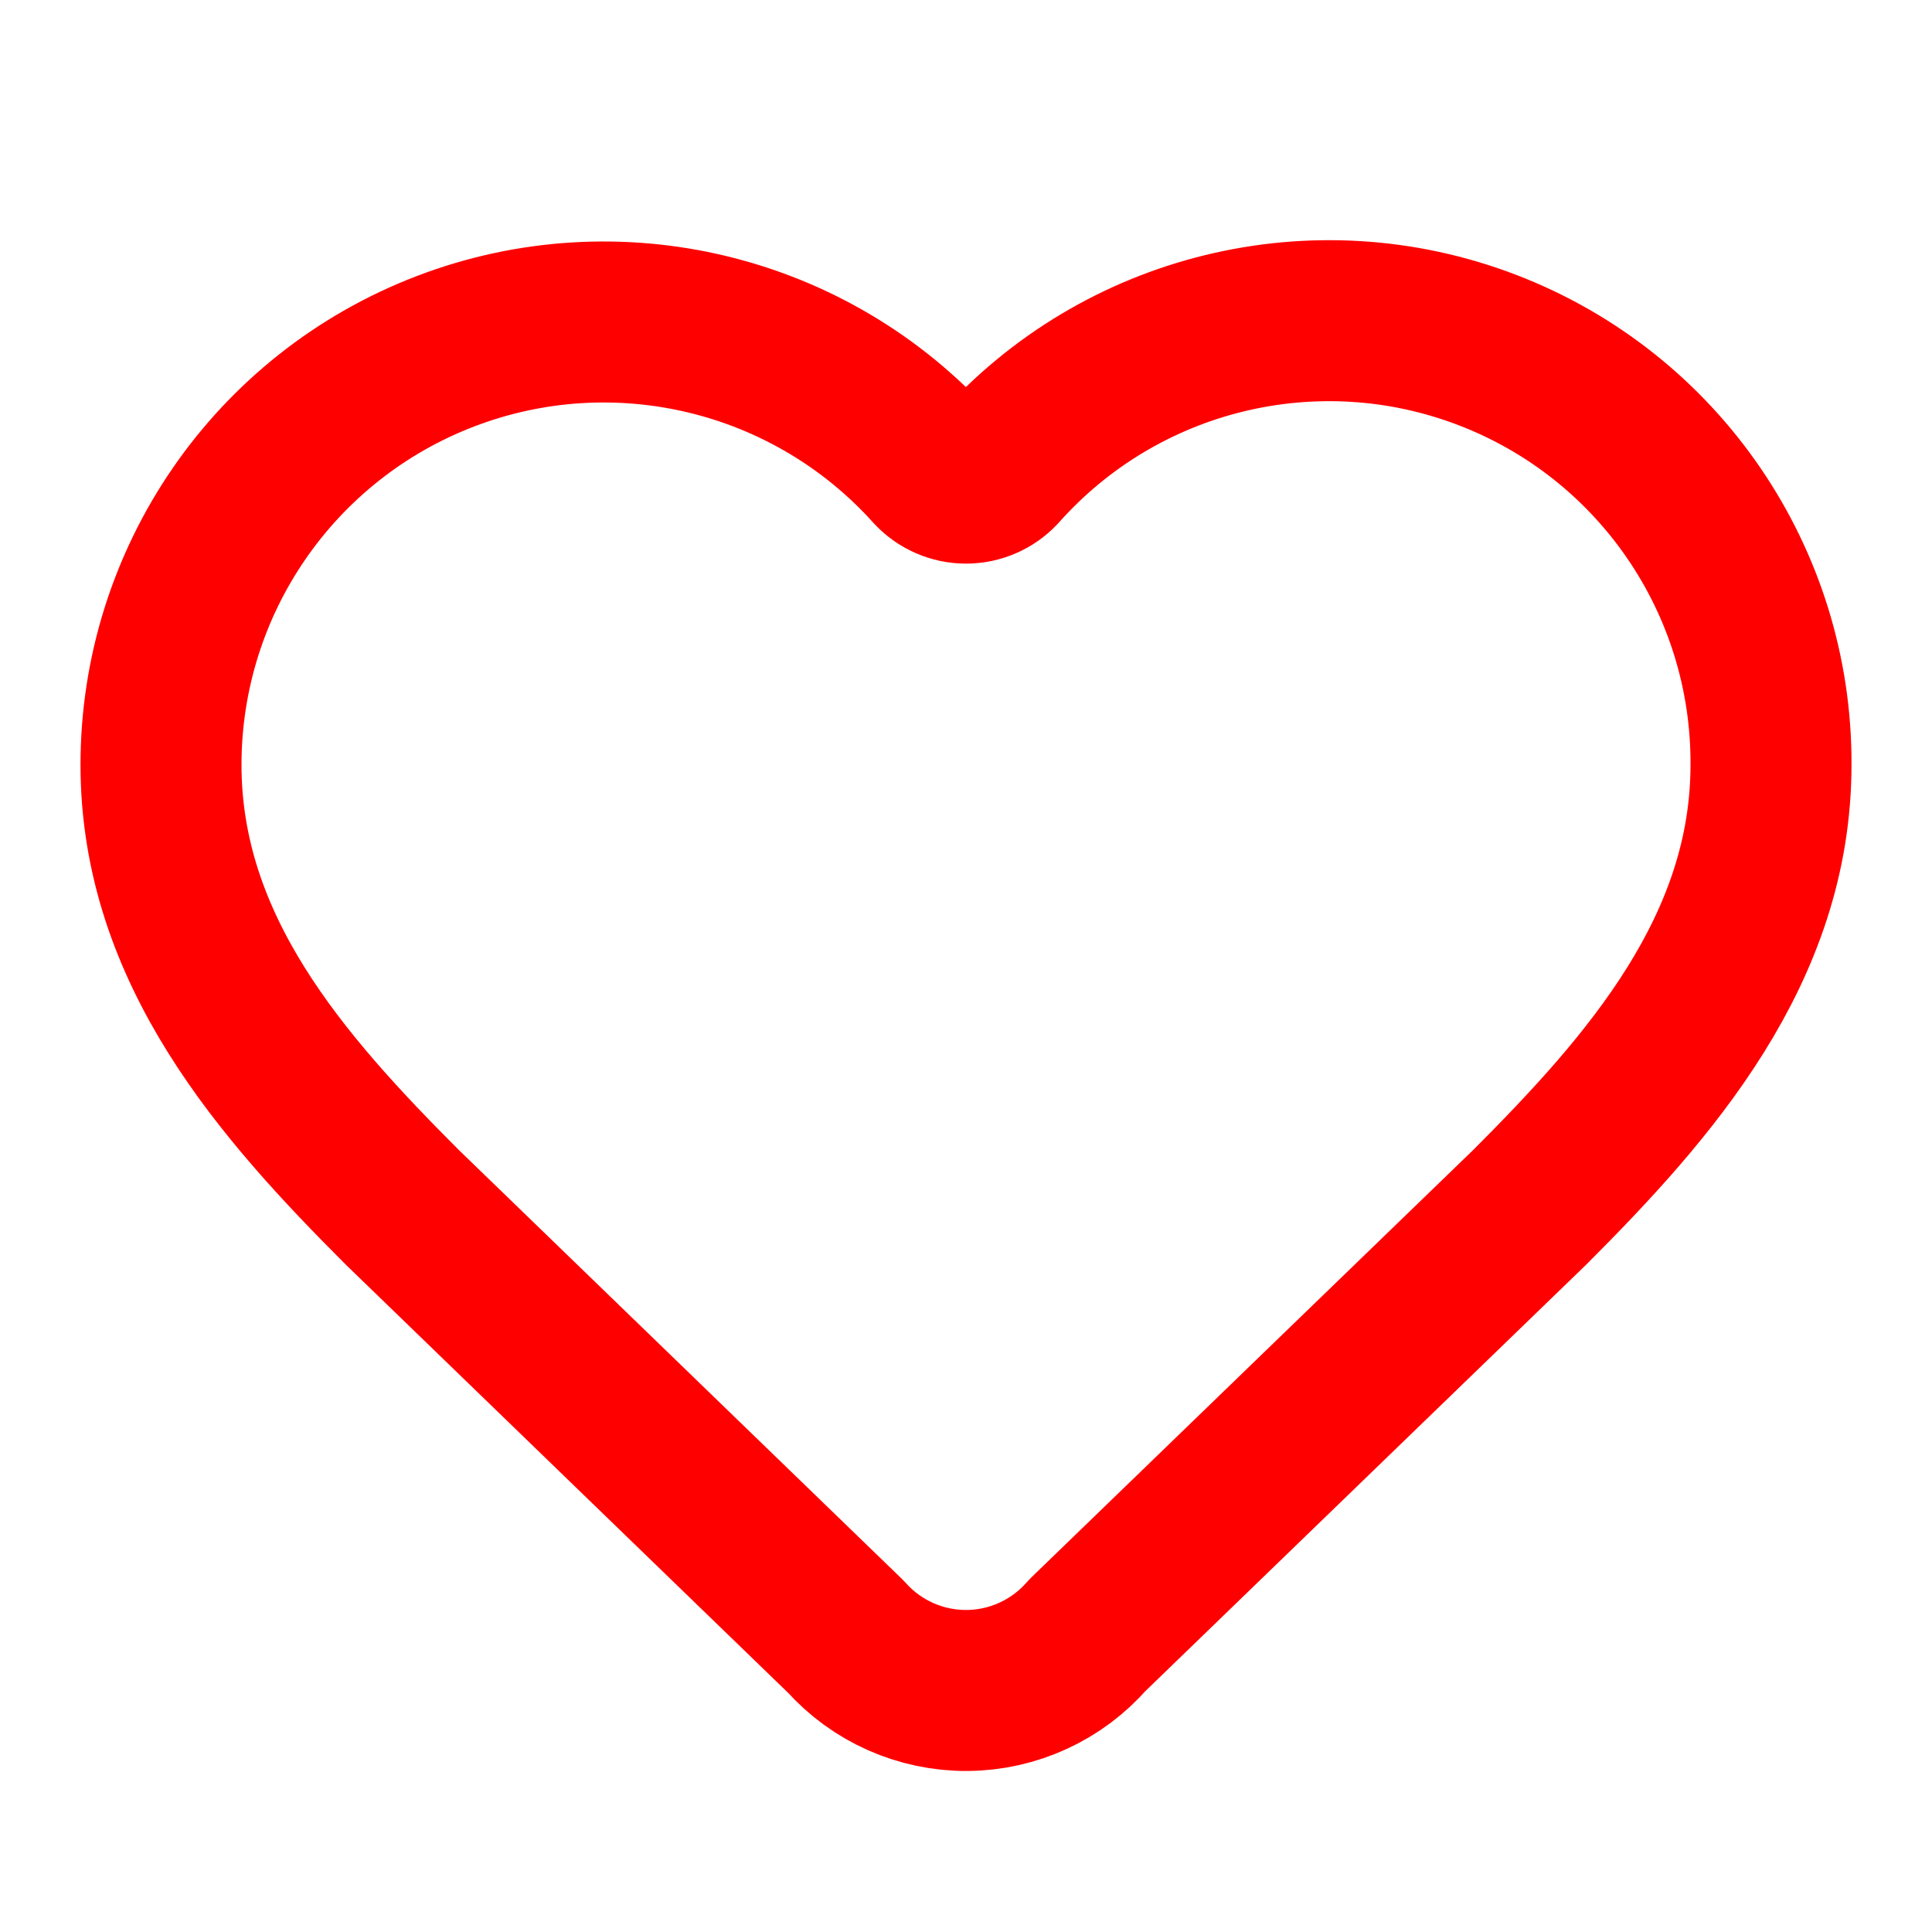
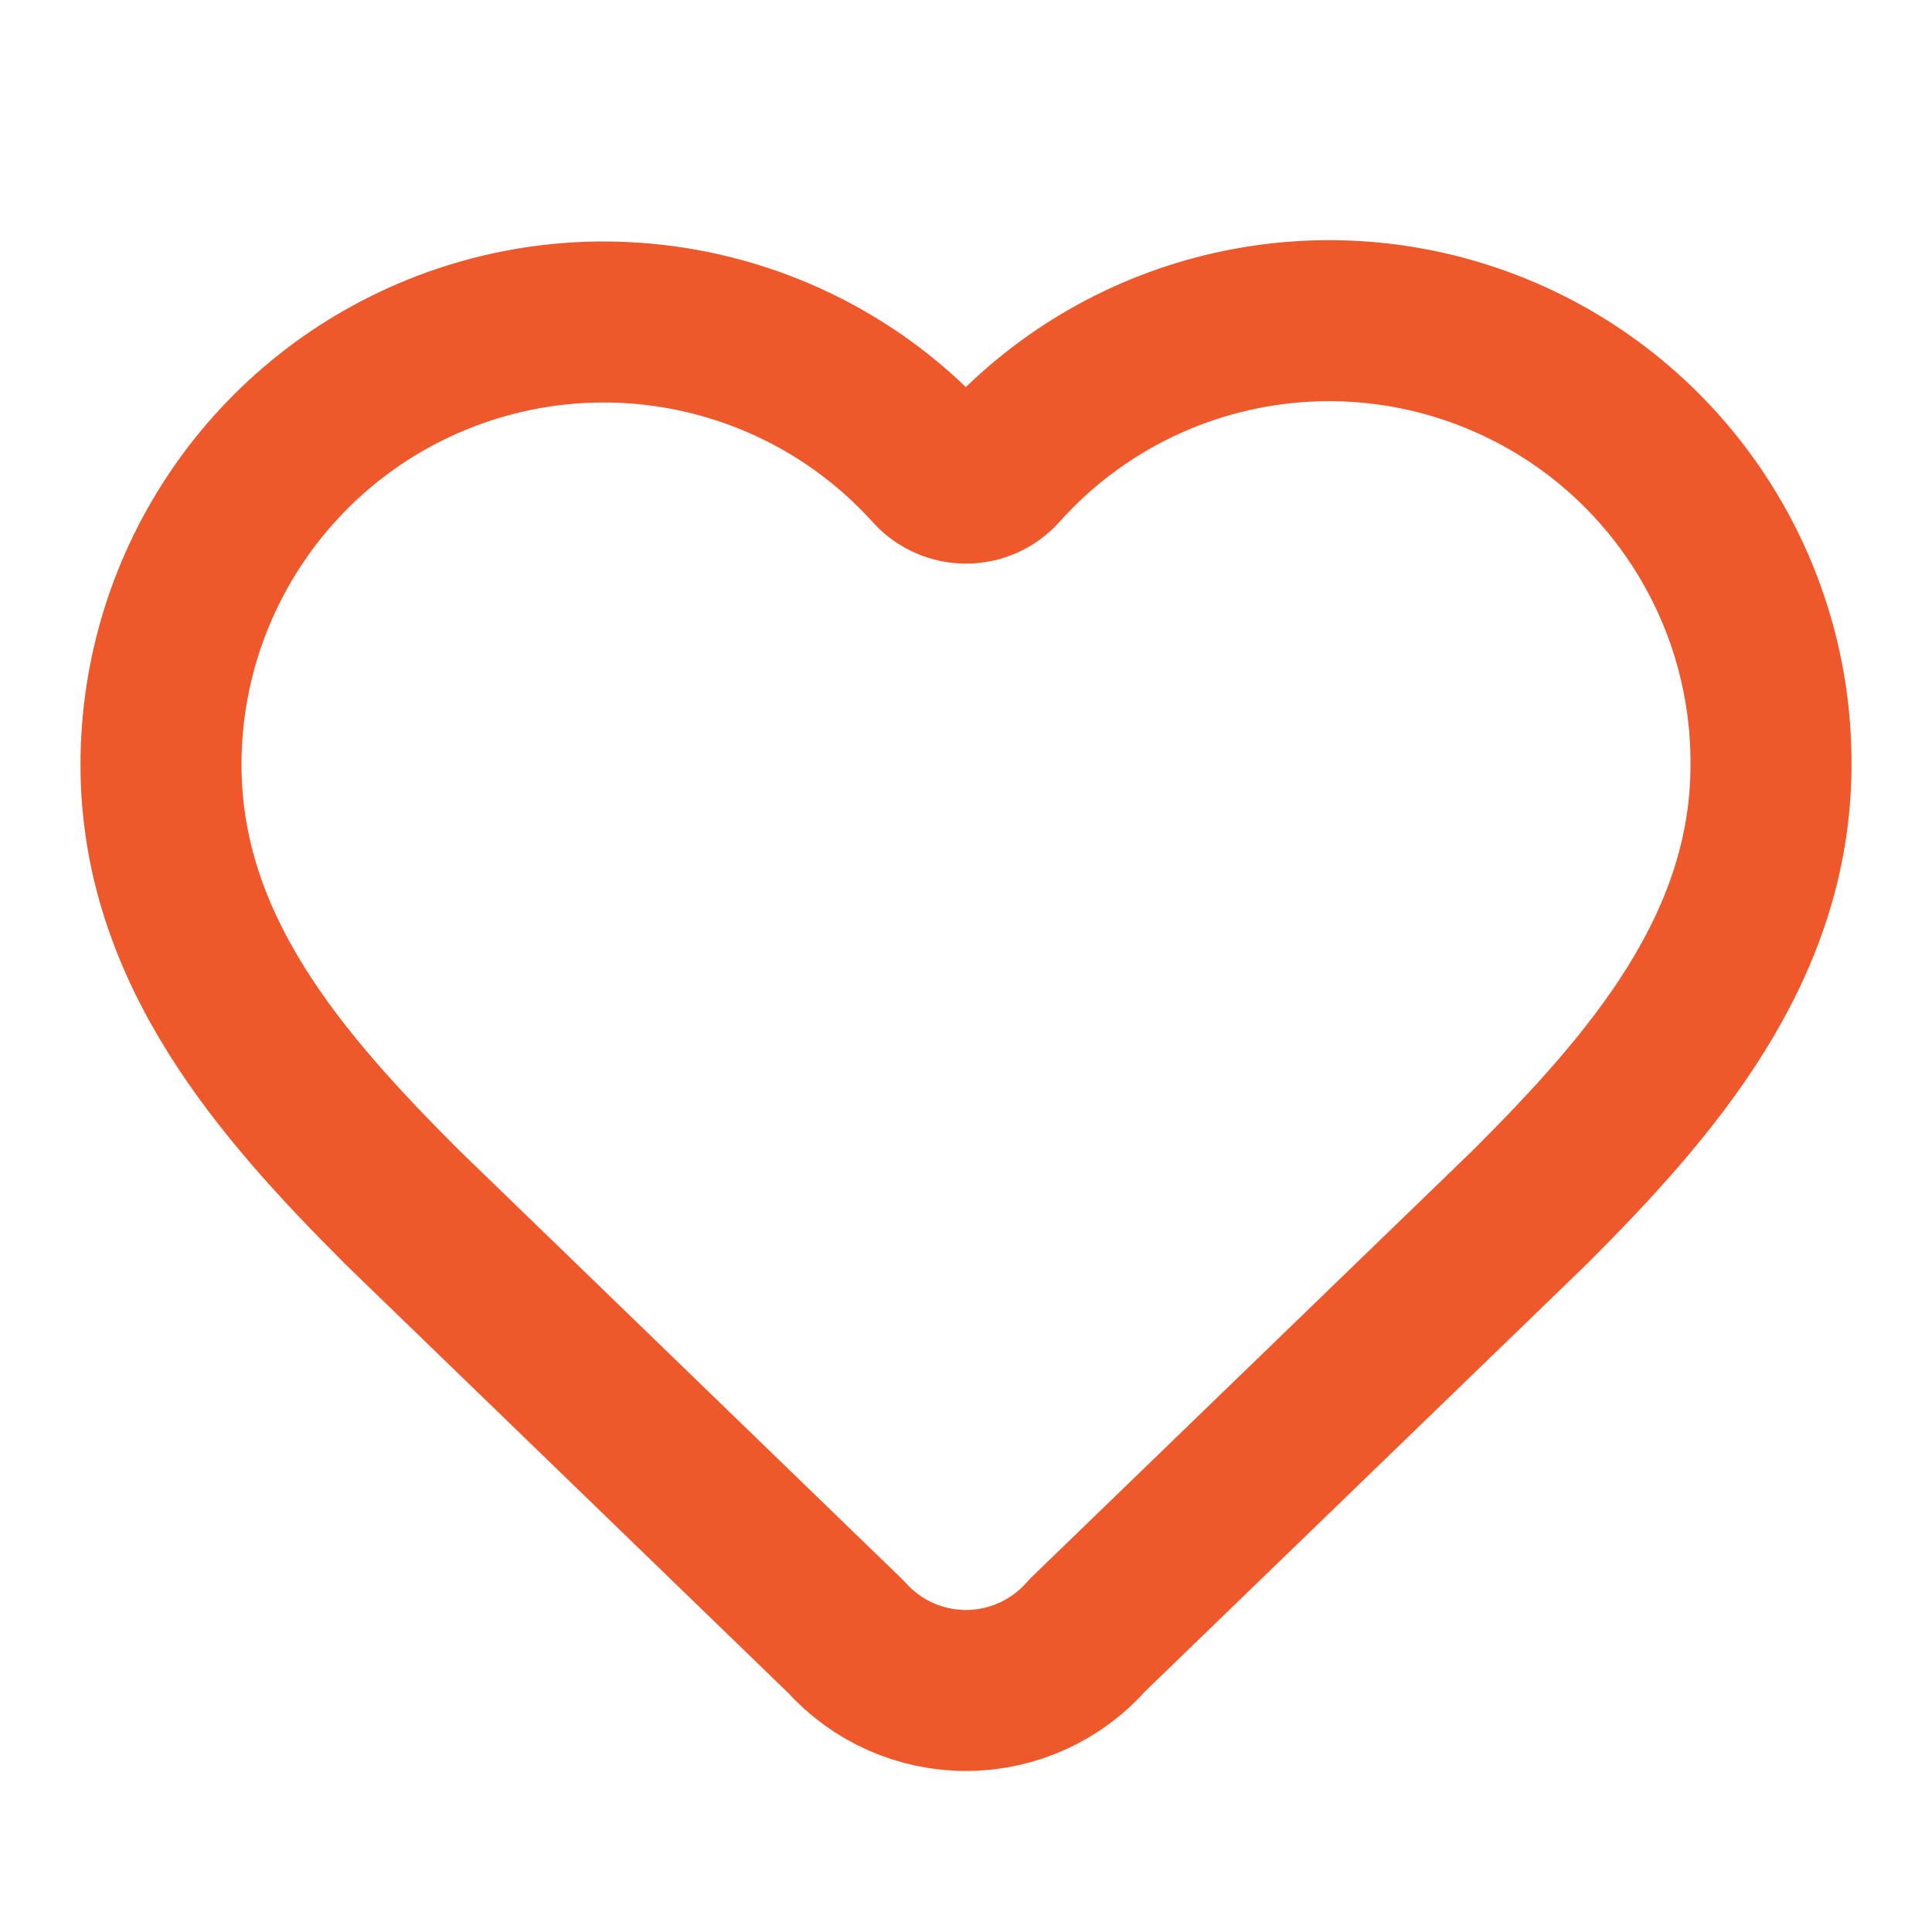
- <svg xmlns="http://www.w3.org/2000/svg" width="48" height="48" viewBox="0 0 24 24" fill="none" stroke="red" stroke-width="2" stroke-linecap="round" stroke-linejoin="round" class="lucide lucide-heart-icon lucide-heart">
+ <svg xmlns="http://www.w3.org/2000/svg" width="48" height="48" viewBox="0 0 24 24" fill="none" stroke="hsl(14, 85%, 55%)" stroke-width="2" stroke-linecap="round" stroke-linejoin="round" class="lucide lucide-heart-icon lucide-heart">
  <path d="M2 9.5a5.5 5.5 0 0 1 9.591-3.676.56.56 0 0 0 .818 0A5.49 5.49 0 0 1 22 9.5c0 2.29-1.5 4-3 5.5l-5.492 5.313a2 2 0 0 1-3 .019L5 15c-1.5-1.5-3-3.2-3-5.5" />
</svg>
